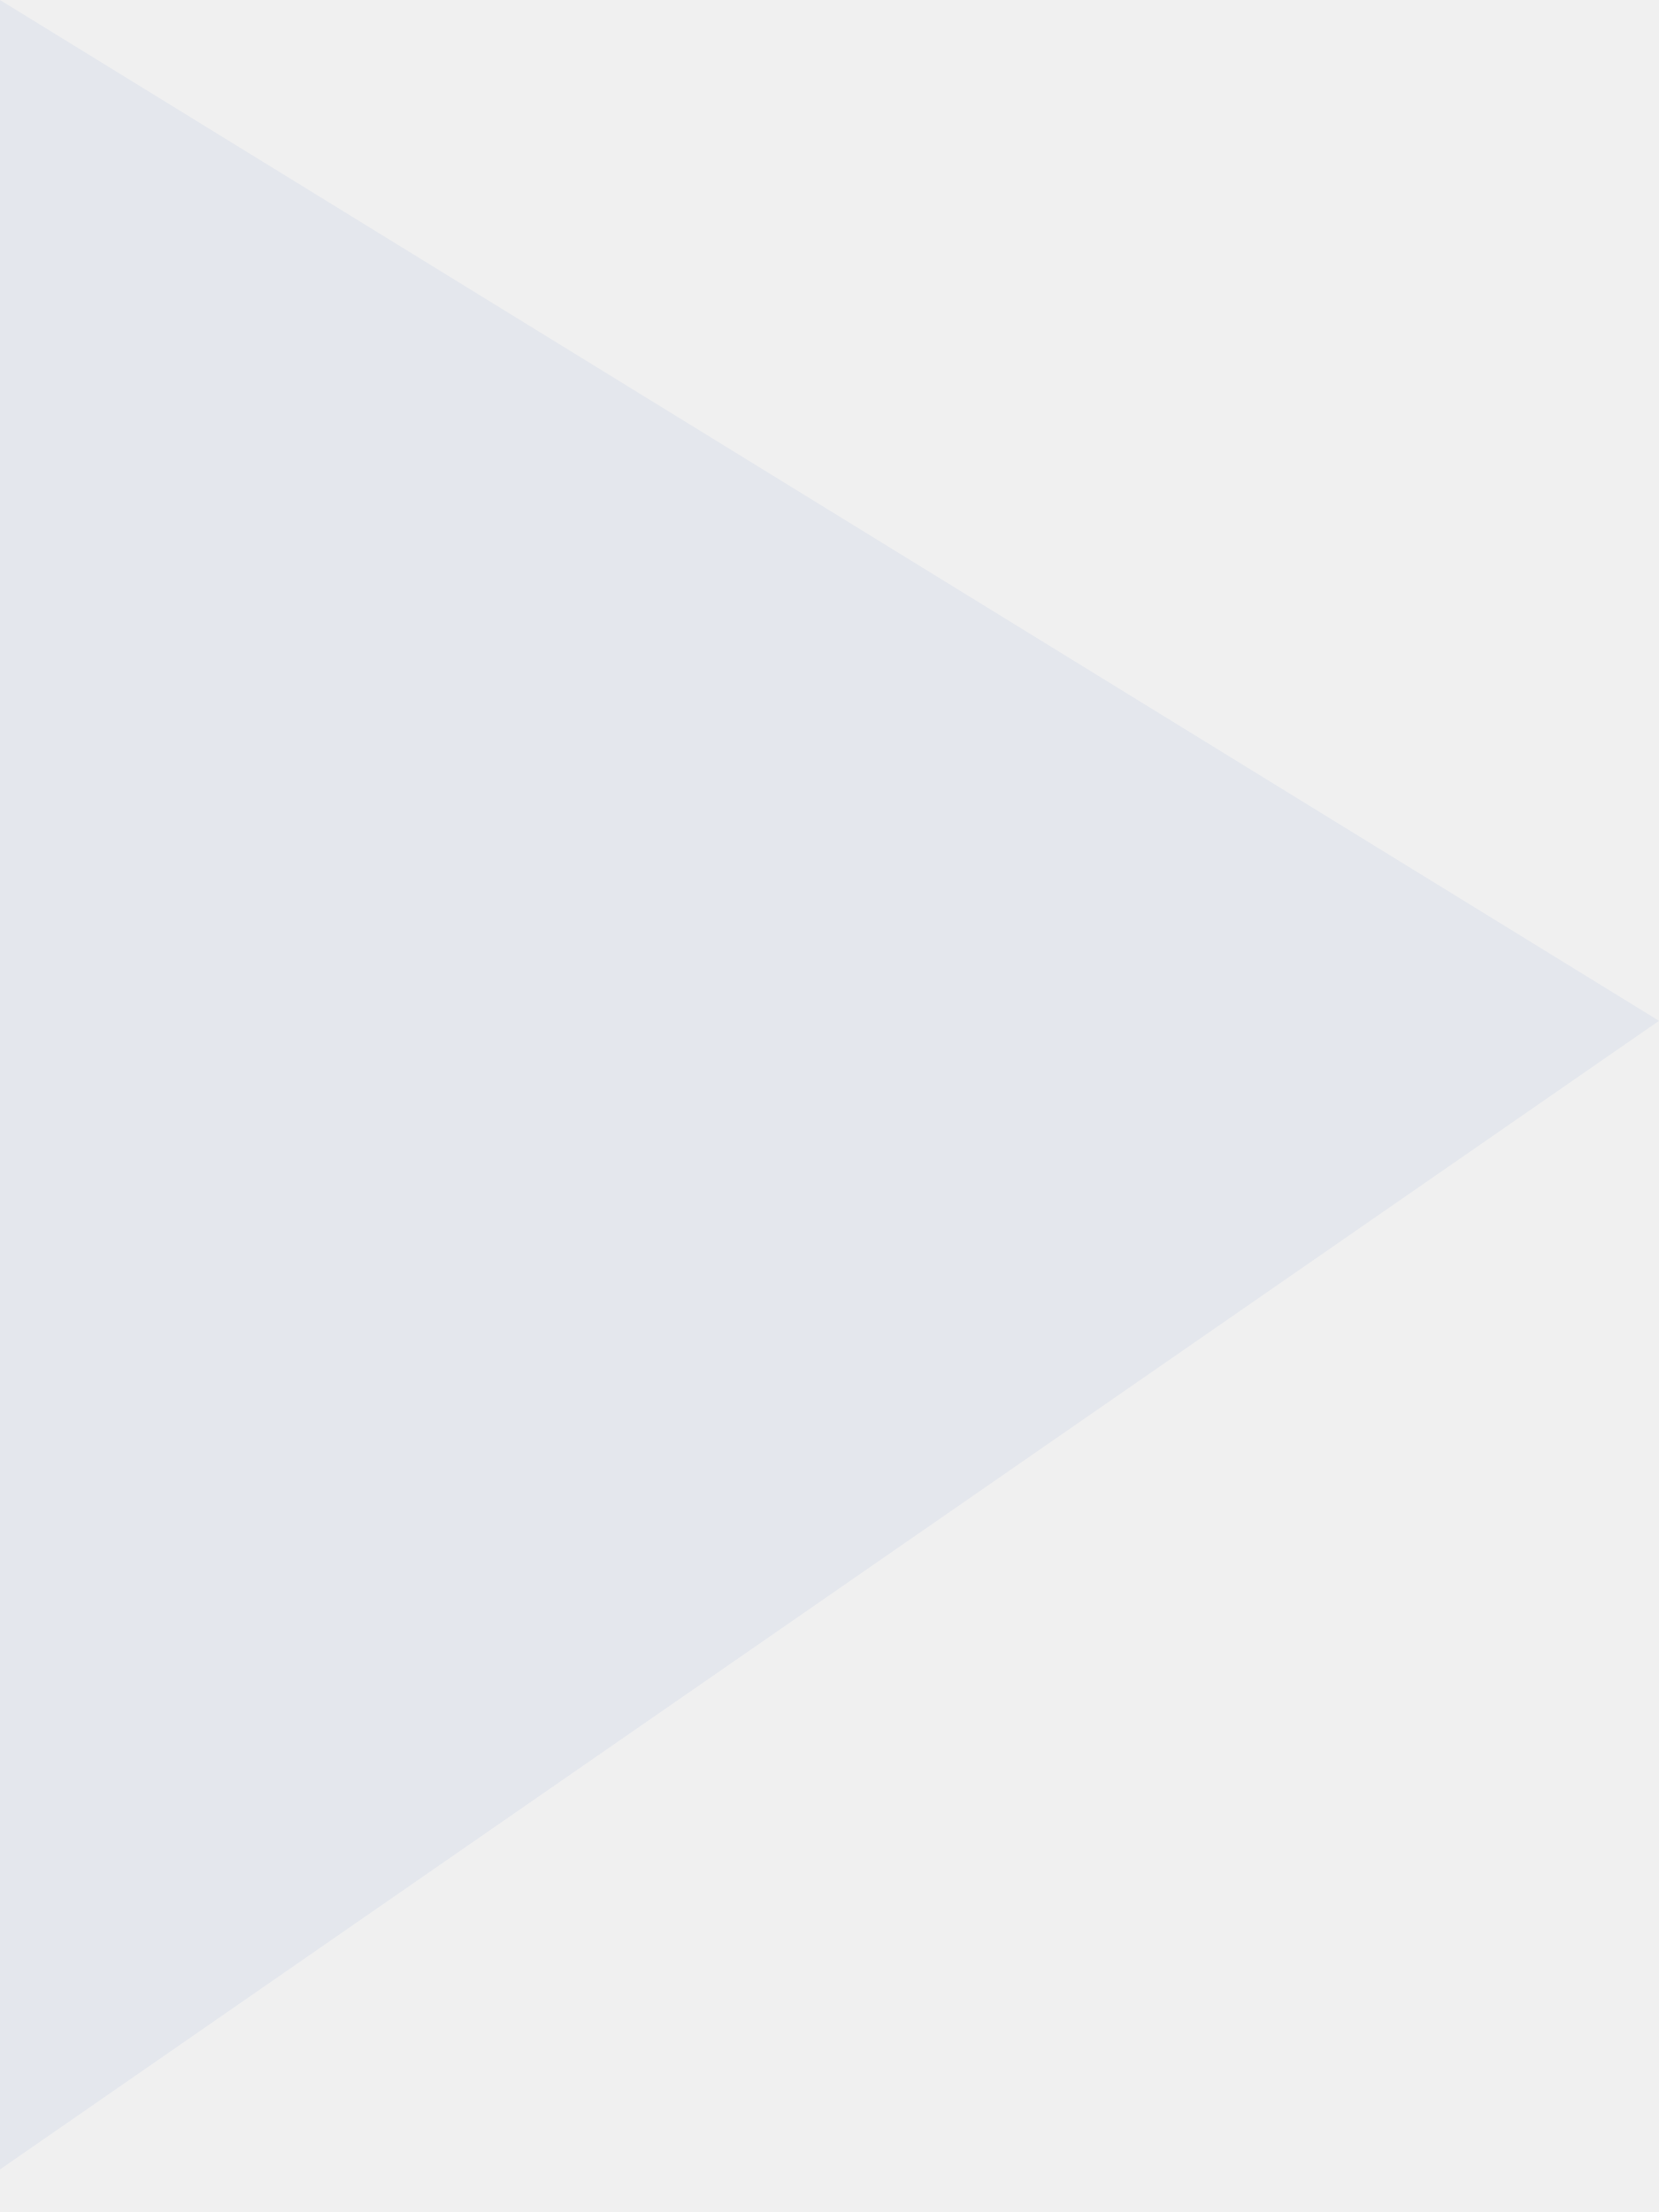
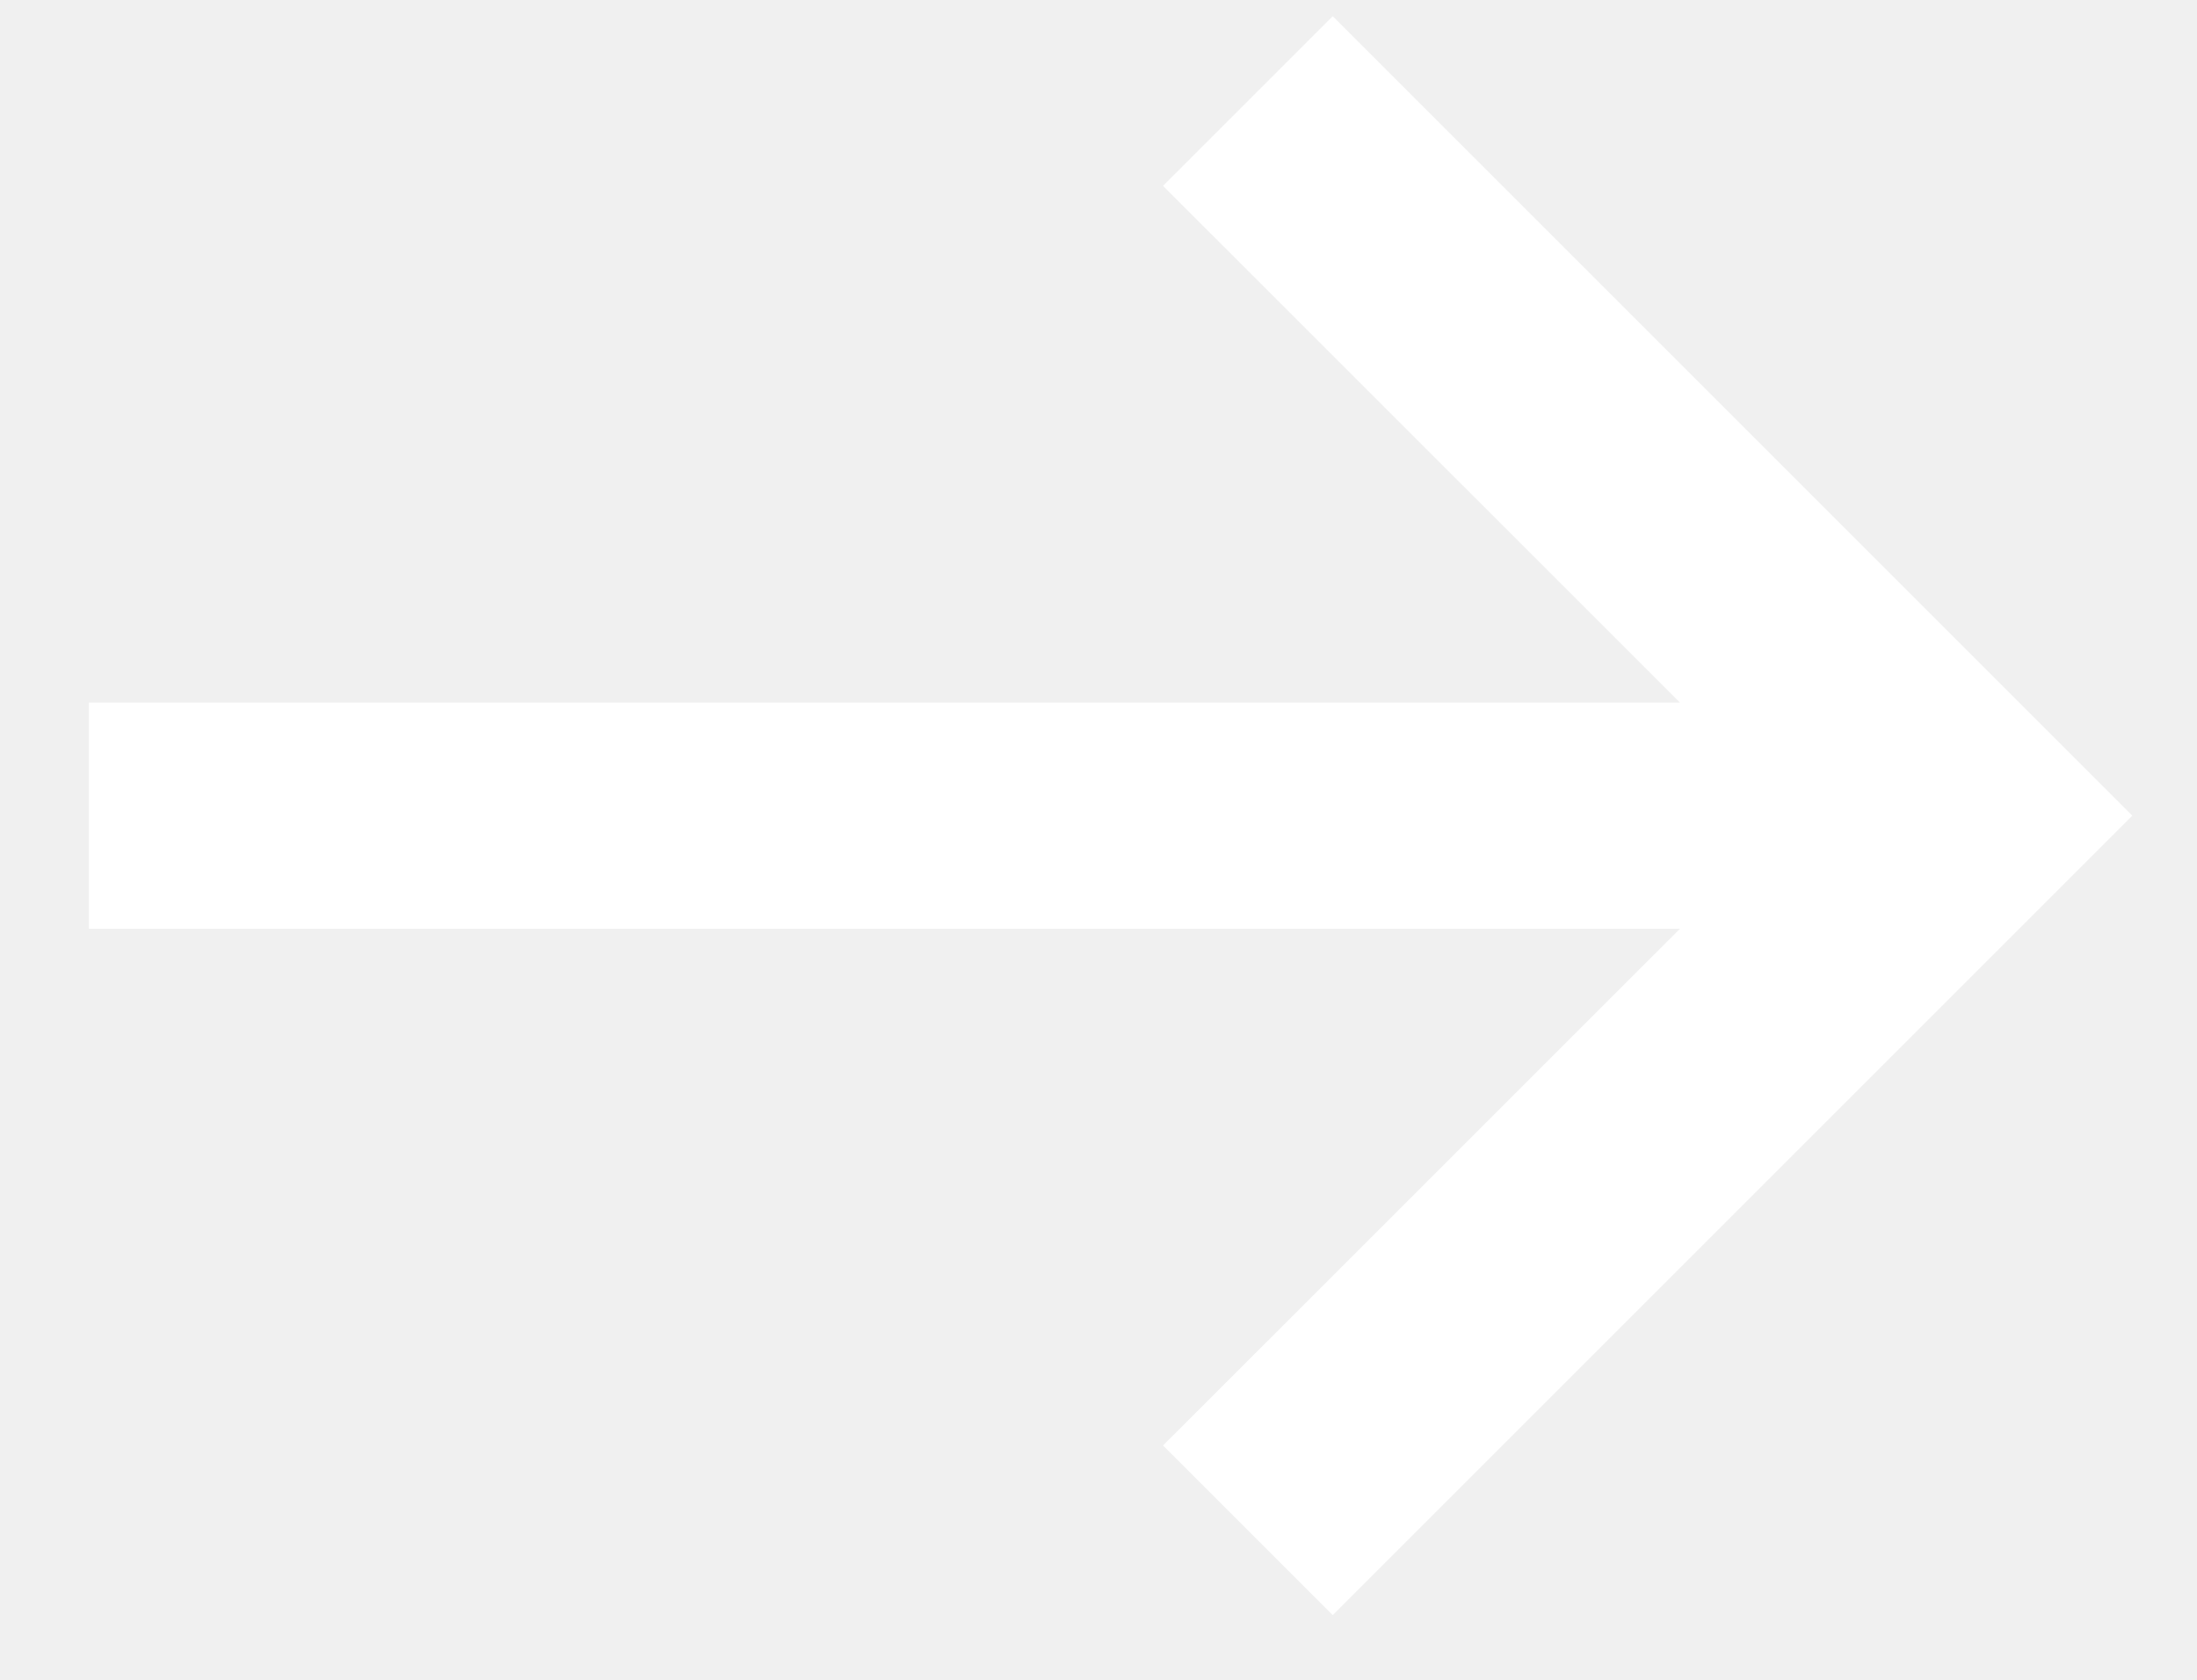
- <svg xmlns="http://www.w3.org/2000/svg" width="6px" height="8px" viewBox="0 0 6 8" version="1.1">
+ <svg xmlns="http://www.w3.org/2000/svg" width="17px" height="13px" viewBox="0 0 17 13" version="1.1">
  <g id="Website" stroke="none" stroke-width="1" fill="none" fill-rule="evenodd">
-     <g id="Home" transform="translate(-293, -379)" fill="#E4E7ED">
-       <polygon id="Path-6" points="293 379 293 386.846 299 382.692" />
+     <g id="Home" transform="translate(-119, -596)" fill="#FFFFFF" fill-rule="nonzero">
+       <g id="icons8-down" transform="translate(128, 602.3125) rotate(-90) translate(-128, -602.3125) translate(121, 594)">
+         <polygon id="Path" points="6.125 0 6.125 12.312 2.126 8.312 0.813 9.625 7 15.812 13.187 9.625 11.874 8.312 7.875 12.312 7.875 0" />
+       </g>
    </g>
  </g>
</svg>
